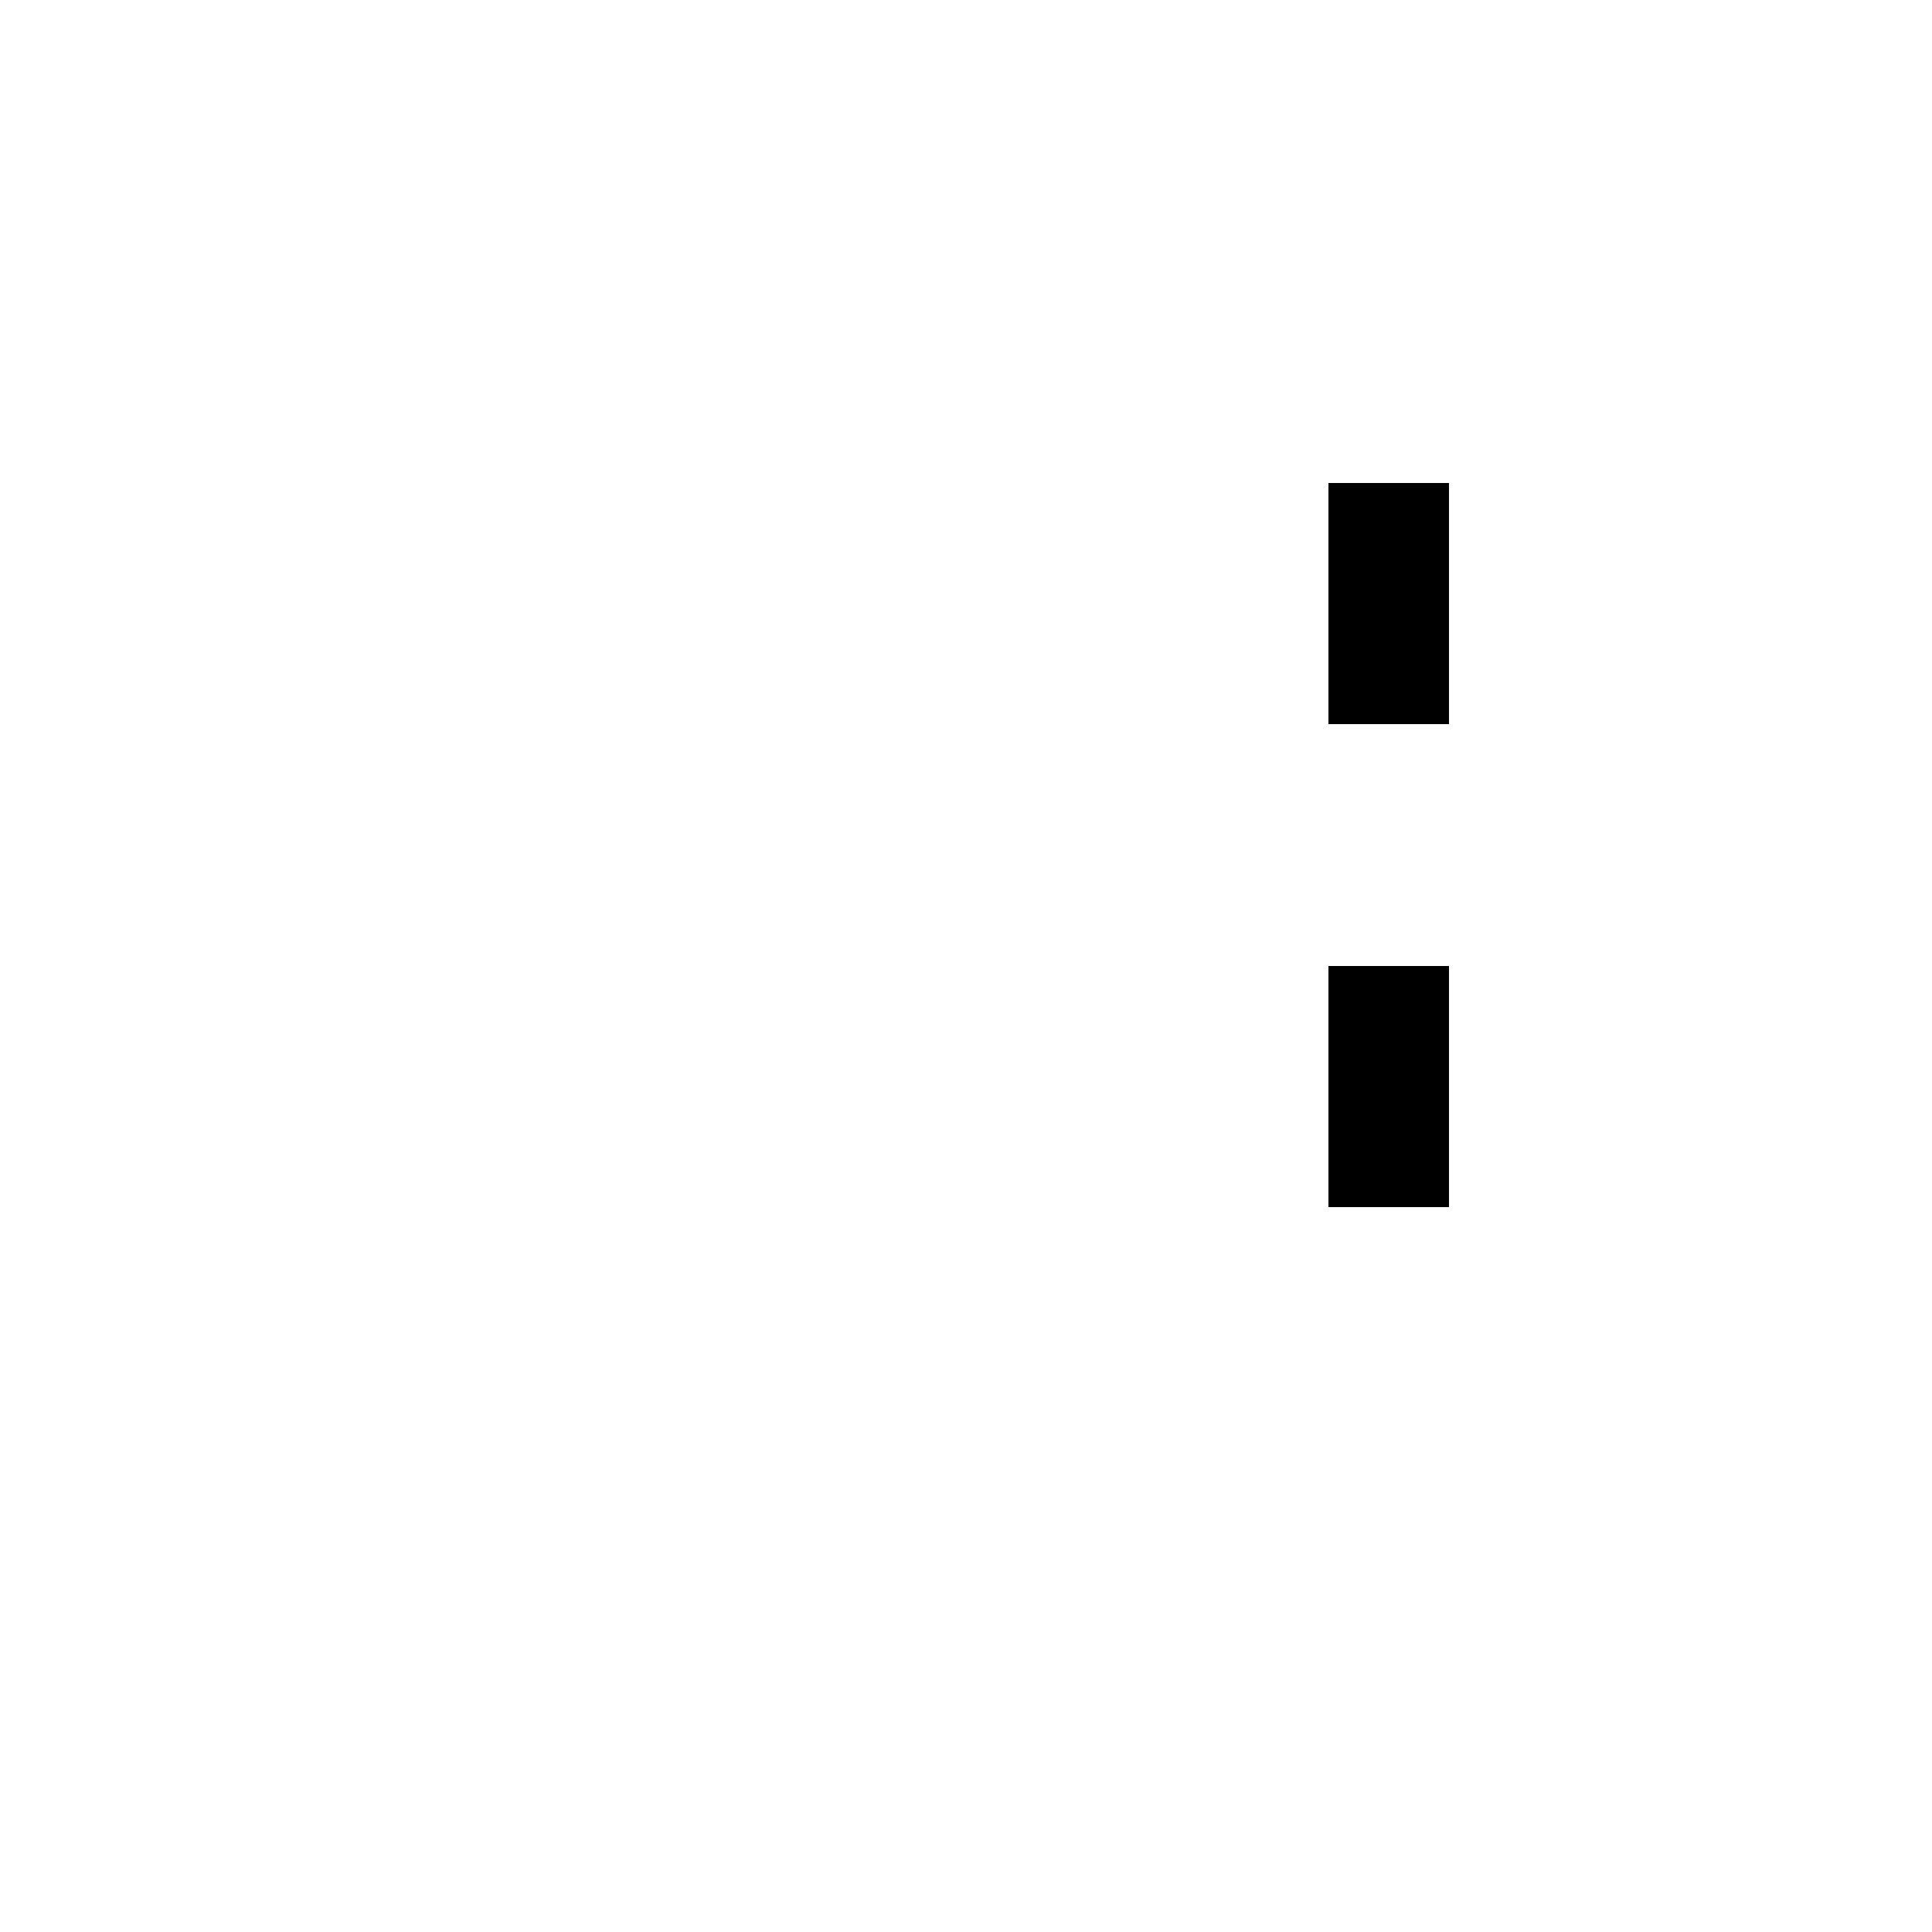
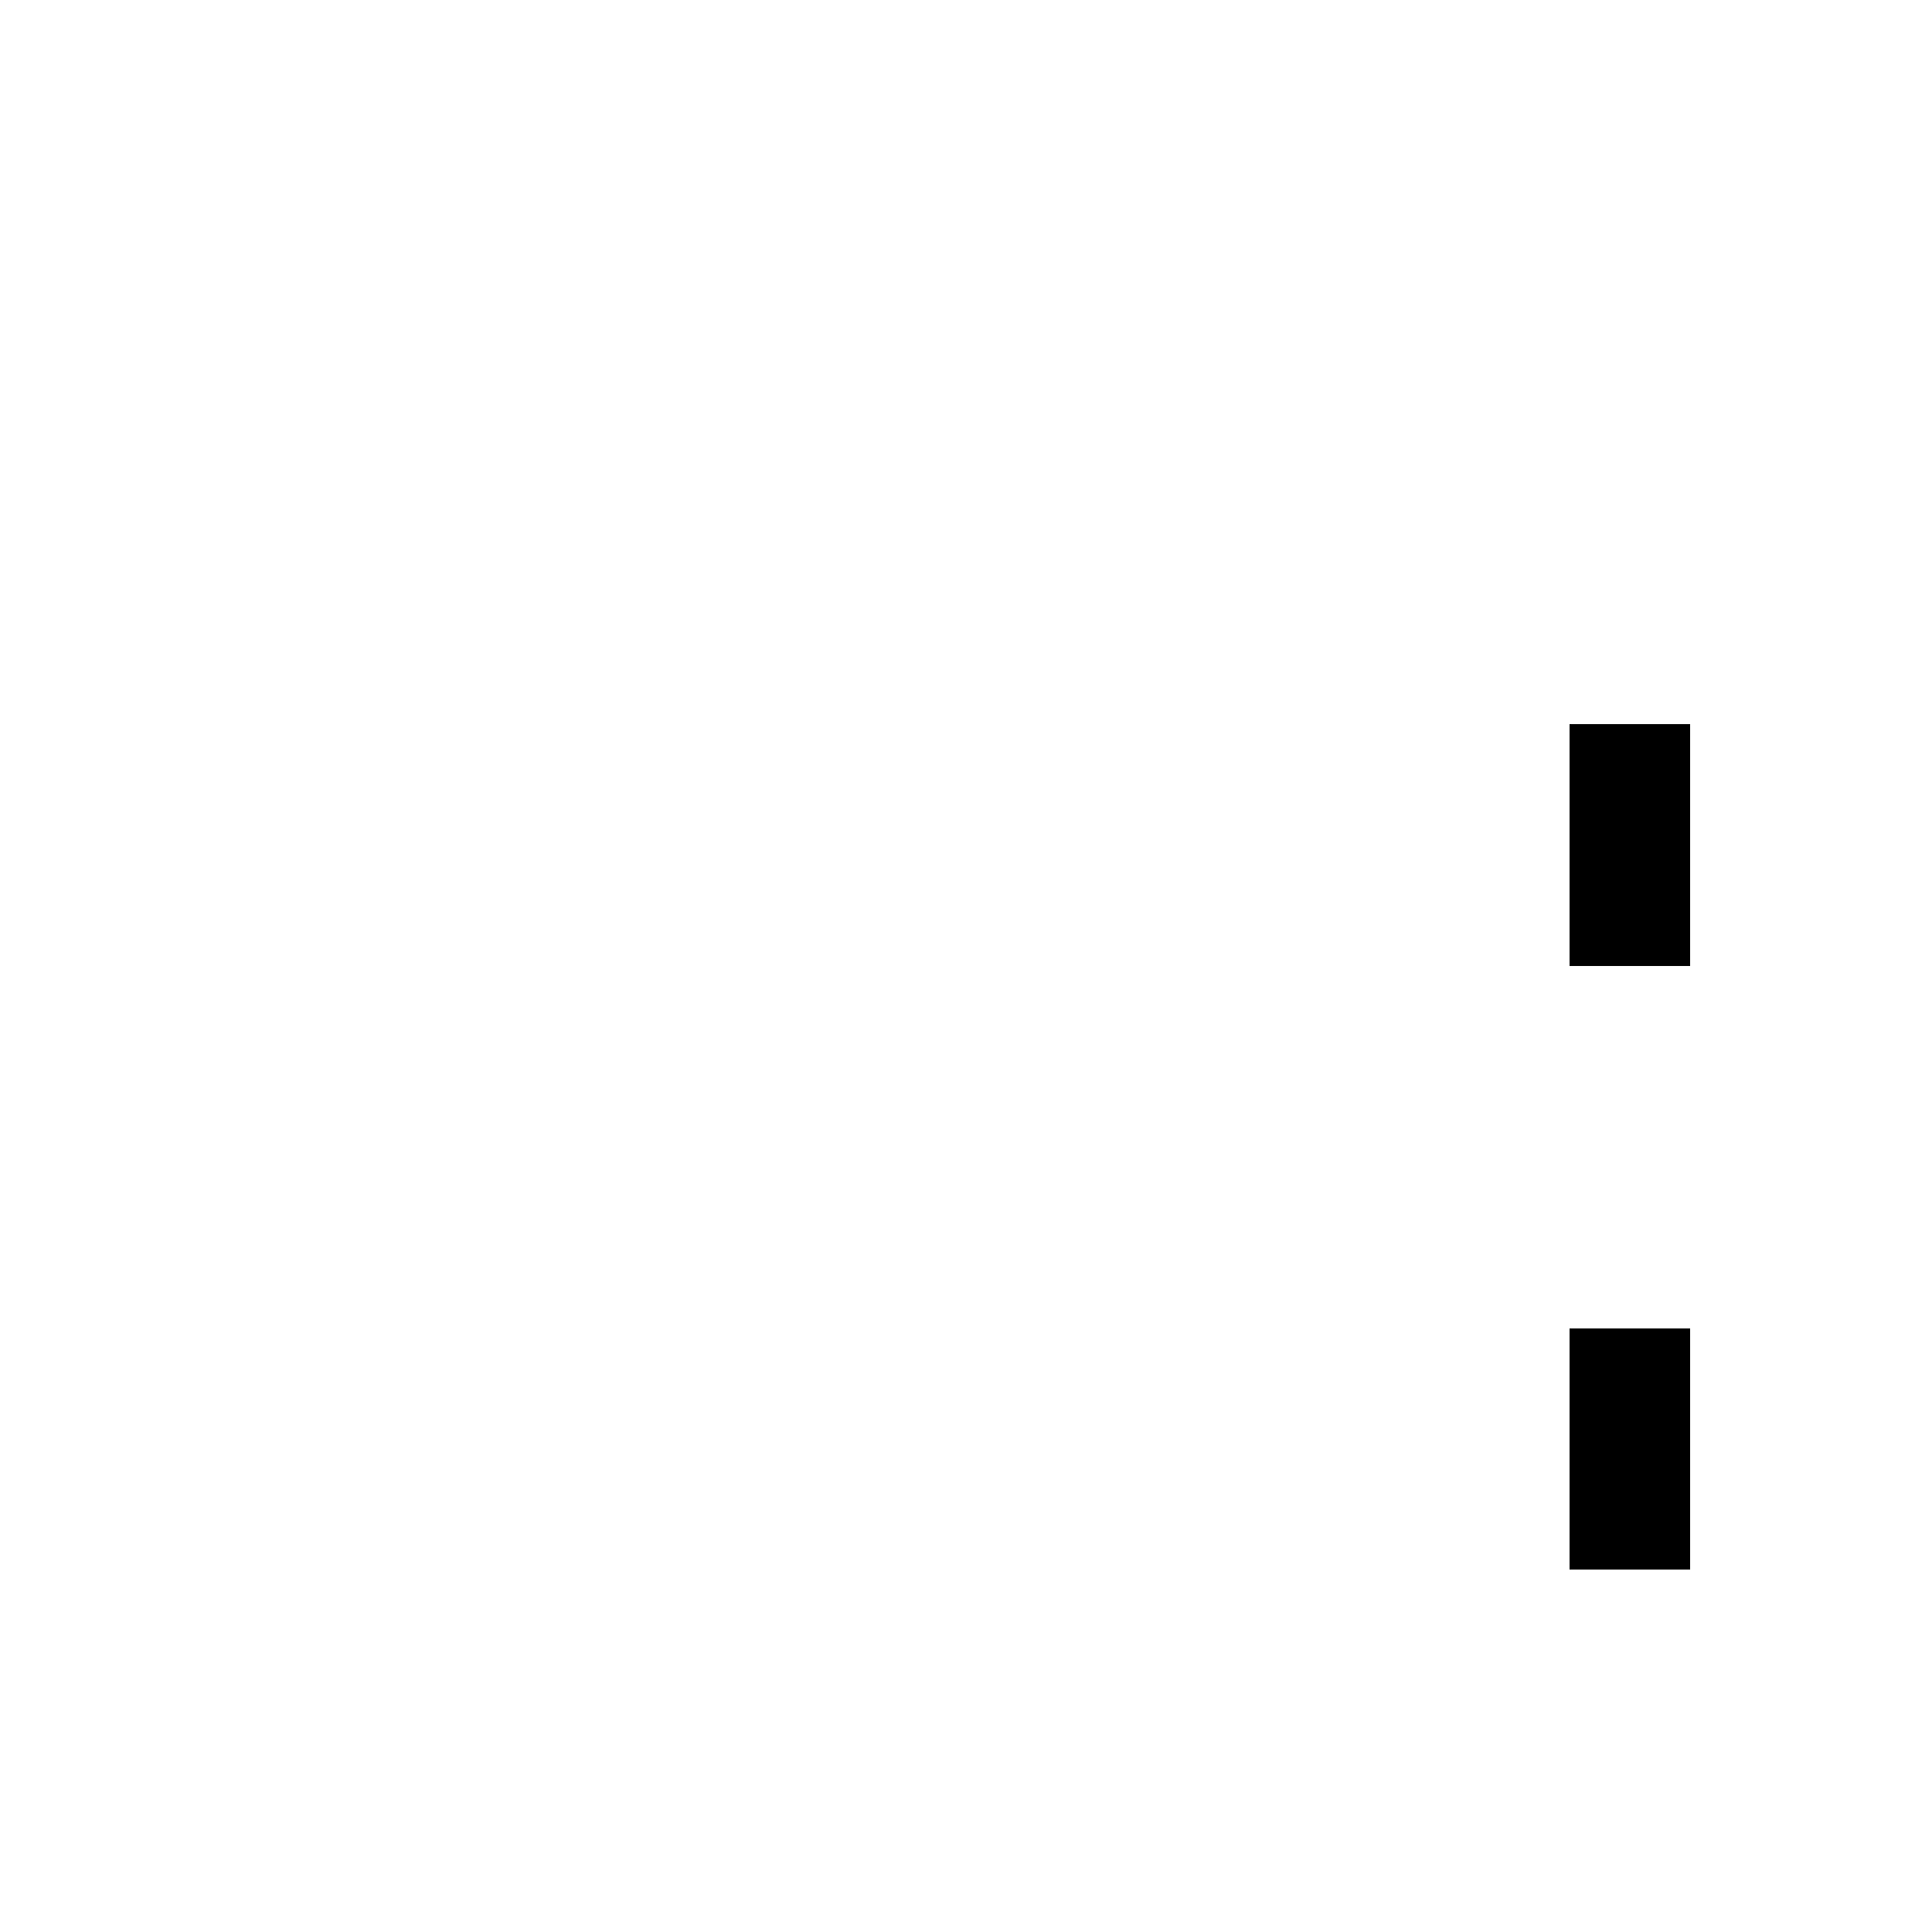
<svg xmlns="http://www.w3.org/2000/svg" baseProfile="full" height="64px" version="1.1" width="64px">
  <defs />
-   <rect fill="rgb(255,255,255)" height="4px" shape-rendering="crispEdges" width="4px" x="20px" y="16px" />
-   <rect fill="rgb(255,255,255)" height="4px" shape-rendering="crispEdges" width="4px" x="20px" y="20px" />
-   <rect fill="rgb(255,255,255)" height="4px" shape-rendering="crispEdges" width="4px" x="20px" y="32px" />
-   <rect fill="rgb(255,255,255)" height="4px" shape-rendering="crispEdges" width="4px" x="20px" y="36px" />
-   <rect fill="rgb(255,255,255)" height="4px" shape-rendering="crispEdges" width="4px" x="24px" y="16px" />
-   <rect fill="rgb(255,255,255)" height="4px" shape-rendering="crispEdges" width="4px" x="24px" y="20px" />
-   <rect fill="rgb(255,255,255)" height="4px" shape-rendering="crispEdges" width="4px" x="24px" y="32px" />
-   <rect fill="rgb(255,255,255)" height="4px" shape-rendering="crispEdges" width="4px" x="24px" y="36px" />
-   <rect fill="rgb(255,255,255)" height="4px" shape-rendering="crispEdges" width="4px" x="28px" y="16px" />
-   <rect fill="rgb(255,255,255)" height="4px" shape-rendering="crispEdges" width="4px" x="28px" y="20px" />
-   <rect fill="rgb(255,255,255)" height="4px" shape-rendering="crispEdges" width="4px" x="28px" y="32px" />
-   <rect fill="rgb(255,255,255)" height="4px" shape-rendering="crispEdges" width="4px" x="28px" y="36px" />
-   <rect fill="rgb(255,255,255)" height="4px" shape-rendering="crispEdges" width="4px" x="32px" y="16px" />
-   <rect fill="rgb(255,255,255)" height="4px" shape-rendering="crispEdges" width="4px" x="32px" y="20px" />
-   <rect fill="rgb(255,255,255)" height="4px" shape-rendering="crispEdges" width="4px" x="32px" y="32px" />
-   <rect fill="rgb(255,255,255)" height="4px" shape-rendering="crispEdges" width="4px" x="32px" y="36px" />
-   <rect fill="rgb(255,255,255)" height="4px" shape-rendering="crispEdges" width="4px" x="36px" y="16px" />
-   <rect fill="rgb(255,255,255)" height="4px" shape-rendering="crispEdges" width="4px" x="36px" y="20px" />
-   <rect fill="rgb(255,255,255)" height="4px" shape-rendering="crispEdges" width="4px" x="36px" y="32px" />
-   <rect fill="rgb(255,255,255)" height="4px" shape-rendering="crispEdges" width="4px" x="36px" y="36px" />
-   <rect fill="rgb(255,255,255)" height="4px" shape-rendering="crispEdges" width="4px" x="40px" y="16px" />
-   <rect fill="rgb(255,255,255)" height="4px" shape-rendering="crispEdges" width="4px" x="40px" y="20px" />
-   <rect fill="rgb(255,255,255)" height="4px" shape-rendering="crispEdges" width="4px" x="40px" y="32px" />
-   <rect fill="rgb(255,255,255)" height="4px" shape-rendering="crispEdges" width="4px" x="40px" y="36px" />
-   <rect fill="rgb(0,0,0)" height="4px" shape-rendering="crispEdges" width="4px" x="44px" y="16px" />
-   <rect fill="rgb(0,0,0)" height="4px" shape-rendering="crispEdges" width="4px" x="44px" y="20px" />
-   <rect fill="rgb(0,0,0)" height="4px" shape-rendering="crispEdges" width="4px" x="44px" y="32px" />
-   <rect fill="rgb(0,0,0)" height="4px" shape-rendering="crispEdges" width="4px" x="44px" y="36px" />
+   <rect fill="rgb(255,255,255)" height="4px" shape-rendering="crispEdges" width="4px" x="12px" y="24px" />
+   <rect fill="rgb(255,255,255)" height="4px" shape-rendering="crispEdges" width="4px" x="12px" y="28px" />
+   <rect fill="rgb(255,255,255)" height="4px" shape-rendering="crispEdges" width="4px" x="12px" y="44px" />
+   <rect fill="rgb(255,255,255)" height="4px" shape-rendering="crispEdges" width="4px" x="12px" y="48px" />
+   <rect fill="rgb(255,255,255)" height="4px" shape-rendering="crispEdges" width="4px" x="16px" y="24px" />
+   <rect fill="rgb(255,255,255)" height="4px" shape-rendering="crispEdges" width="4px" x="16px" y="28px" />
+   <rect fill="rgb(255,255,255)" height="4px" shape-rendering="crispEdges" width="4px" x="16px" y="44px" />
+   <rect fill="rgb(255,255,255)" height="4px" shape-rendering="crispEdges" width="4px" x="16px" y="48px" />
+   <rect fill="rgb(255,255,255)" height="4px" shape-rendering="crispEdges" width="4px" x="20px" y="24px" />
+   <rect fill="rgb(255,255,255)" height="4px" shape-rendering="crispEdges" width="4px" x="20px" y="28px" />
+   <rect fill="rgb(255,255,255)" height="4px" shape-rendering="crispEdges" width="4px" x="20px" y="44px" />
+   <rect fill="rgb(255,255,255)" height="4px" shape-rendering="crispEdges" width="4px" x="20px" y="48px" />
+   <rect fill="rgb(255,255,255)" height="4px" shape-rendering="crispEdges" width="4px" x="24px" y="24px" />
+   <rect fill="rgb(255,255,255)" height="4px" shape-rendering="crispEdges" width="4px" x="24px" y="28px" />
+   <rect fill="rgb(255,255,255)" height="4px" shape-rendering="crispEdges" width="4px" x="24px" y="44px" />
+   <rect fill="rgb(255,255,255)" height="4px" shape-rendering="crispEdges" width="4px" x="24px" y="48px" />
+   <rect fill="rgb(255,255,255)" height="4px" shape-rendering="crispEdges" width="4px" x="28px" y="24px" />
+   <rect fill="rgb(255,255,255)" height="4px" shape-rendering="crispEdges" width="4px" x="28px" y="28px" />
+   <rect fill="rgb(255,255,255)" height="4px" shape-rendering="crispEdges" width="4px" x="28px" y="44px" />
+   <rect fill="rgb(255,255,255)" height="4px" shape-rendering="crispEdges" width="4px" x="28px" y="48px" />
+   <rect fill="rgb(255,255,255)" height="4px" shape-rendering="crispEdges" width="4px" x="32px" y="24px" />
+   <rect fill="rgb(255,255,255)" height="4px" shape-rendering="crispEdges" width="4px" x="32px" y="28px" />
+   <rect fill="rgb(255,255,255)" height="4px" shape-rendering="crispEdges" width="4px" x="32px" y="44px" />
+   <rect fill="rgb(255,255,255)" height="4px" shape-rendering="crispEdges" width="4px" x="32px" y="48px" />
+   <rect fill="rgb(255,255,255)" height="4px" shape-rendering="crispEdges" width="4px" x="36px" y="24px" />
+   <rect fill="rgb(255,255,255)" height="4px" shape-rendering="crispEdges" width="4px" x="36px" y="28px" />
+   <rect fill="rgb(255,255,255)" height="4px" shape-rendering="crispEdges" width="4px" x="36px" y="44px" />
+   <rect fill="rgb(255,255,255)" height="4px" shape-rendering="crispEdges" width="4px" x="36px" y="48px" />
+   <rect fill="rgb(255,255,255)" height="4px" shape-rendering="crispEdges" width="4px" x="40px" y="24px" />
+   <rect fill="rgb(255,255,255)" height="4px" shape-rendering="crispEdges" width="4px" x="40px" y="28px" />
+   <rect fill="rgb(255,255,255)" height="4px" shape-rendering="crispEdges" width="4px" x="40px" y="44px" />
+   <rect fill="rgb(255,255,255)" height="4px" shape-rendering="crispEdges" width="4px" x="40px" y="48px" />
+   <rect fill="rgb(255,255,255)" height="4px" shape-rendering="crispEdges" width="4px" x="44px" y="24px" />
+   <rect fill="rgb(255,255,255)" height="4px" shape-rendering="crispEdges" width="4px" x="44px" y="28px" />
+   <rect fill="rgb(255,255,255)" height="4px" shape-rendering="crispEdges" width="4px" x="44px" y="44px" />
+   <rect fill="rgb(255,255,255)" height="4px" shape-rendering="crispEdges" width="4px" x="44px" y="48px" />
+   <rect fill="rgb(255,255,255)" height="4px" shape-rendering="crispEdges" width="4px" x="48px" y="24px" />
+   <rect fill="rgb(255,255,255)" height="4px" shape-rendering="crispEdges" width="4px" x="48px" y="28px" />
+   <rect fill="rgb(255,255,255)" height="4px" shape-rendering="crispEdges" width="4px" x="48px" y="44px" />
+   <rect fill="rgb(255,255,255)" height="4px" shape-rendering="crispEdges" width="4px" x="48px" y="48px" />
+   <rect fill="rgb(0,0,0)" height="4px" shape-rendering="crispEdges" width="4px" x="52px" y="24px" />
+   <rect fill="rgb(0,0,0)" height="4px" shape-rendering="crispEdges" width="4px" x="52px" y="28px" />
+   <rect fill="rgb(0,0,0)" height="4px" shape-rendering="crispEdges" width="4px" x="52px" y="44px" />
+   <rect fill="rgb(0,0,0)" height="4px" shape-rendering="crispEdges" width="4px" x="52px" y="48px" />
</svg>
